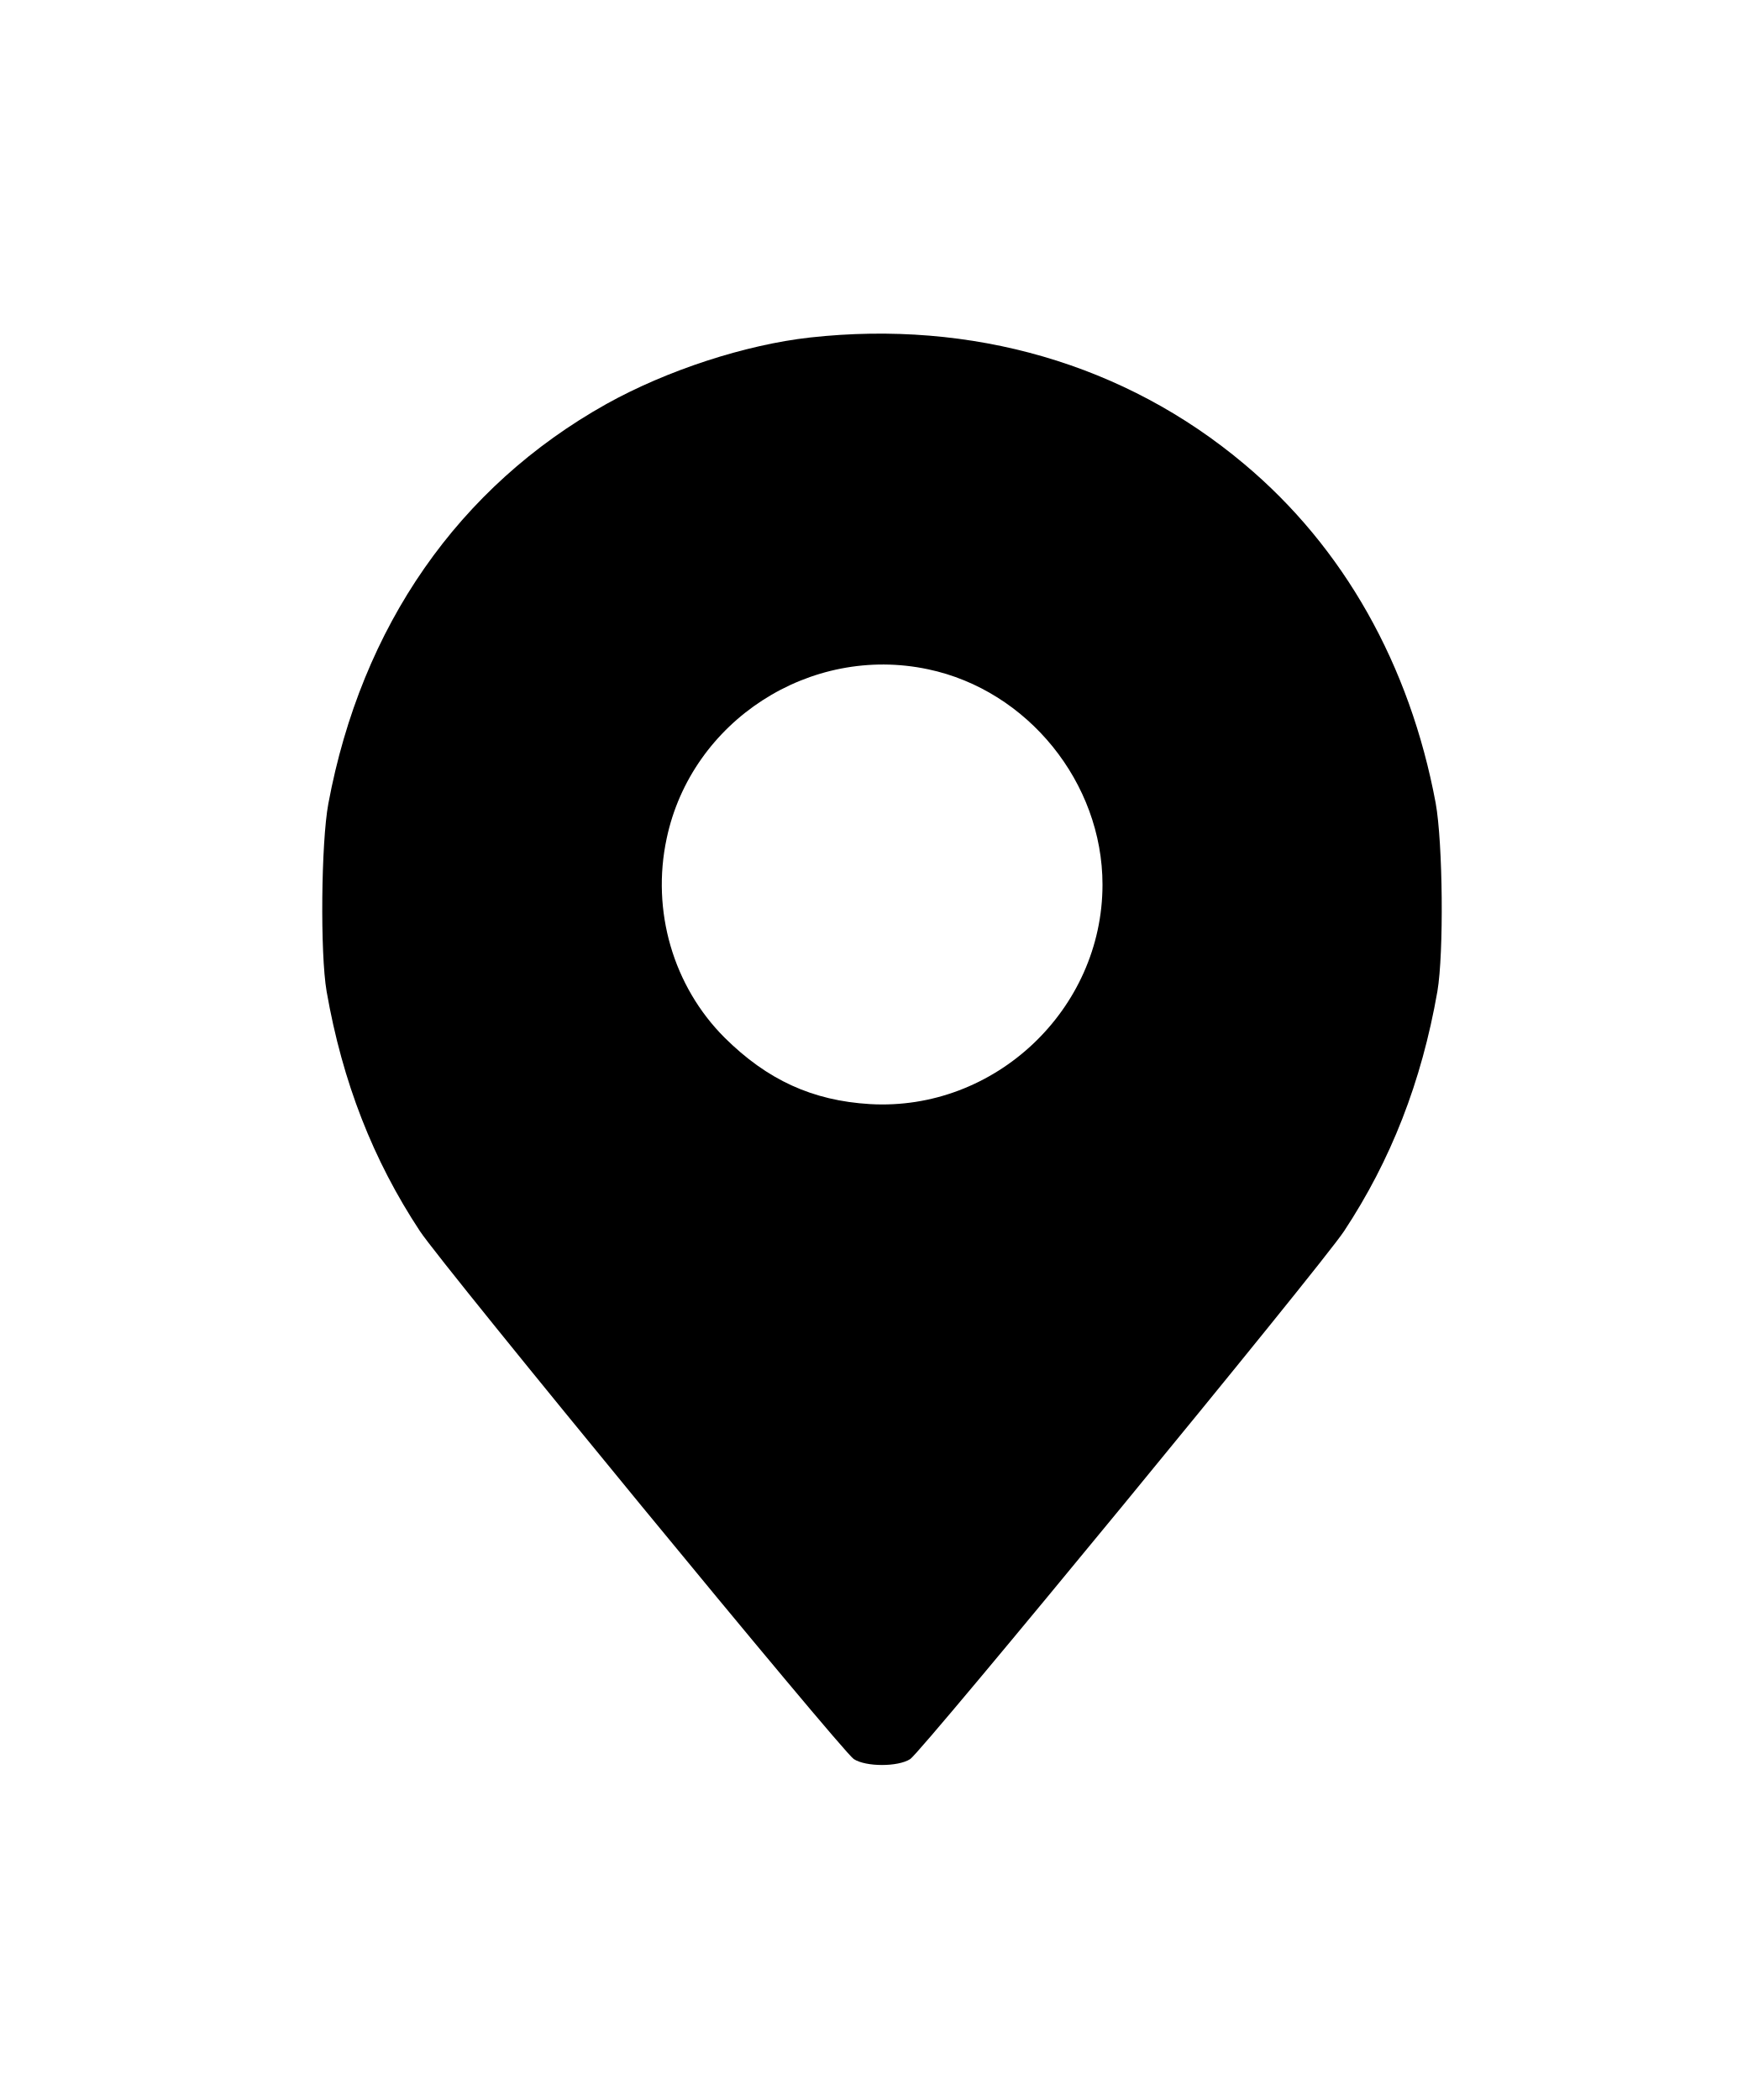
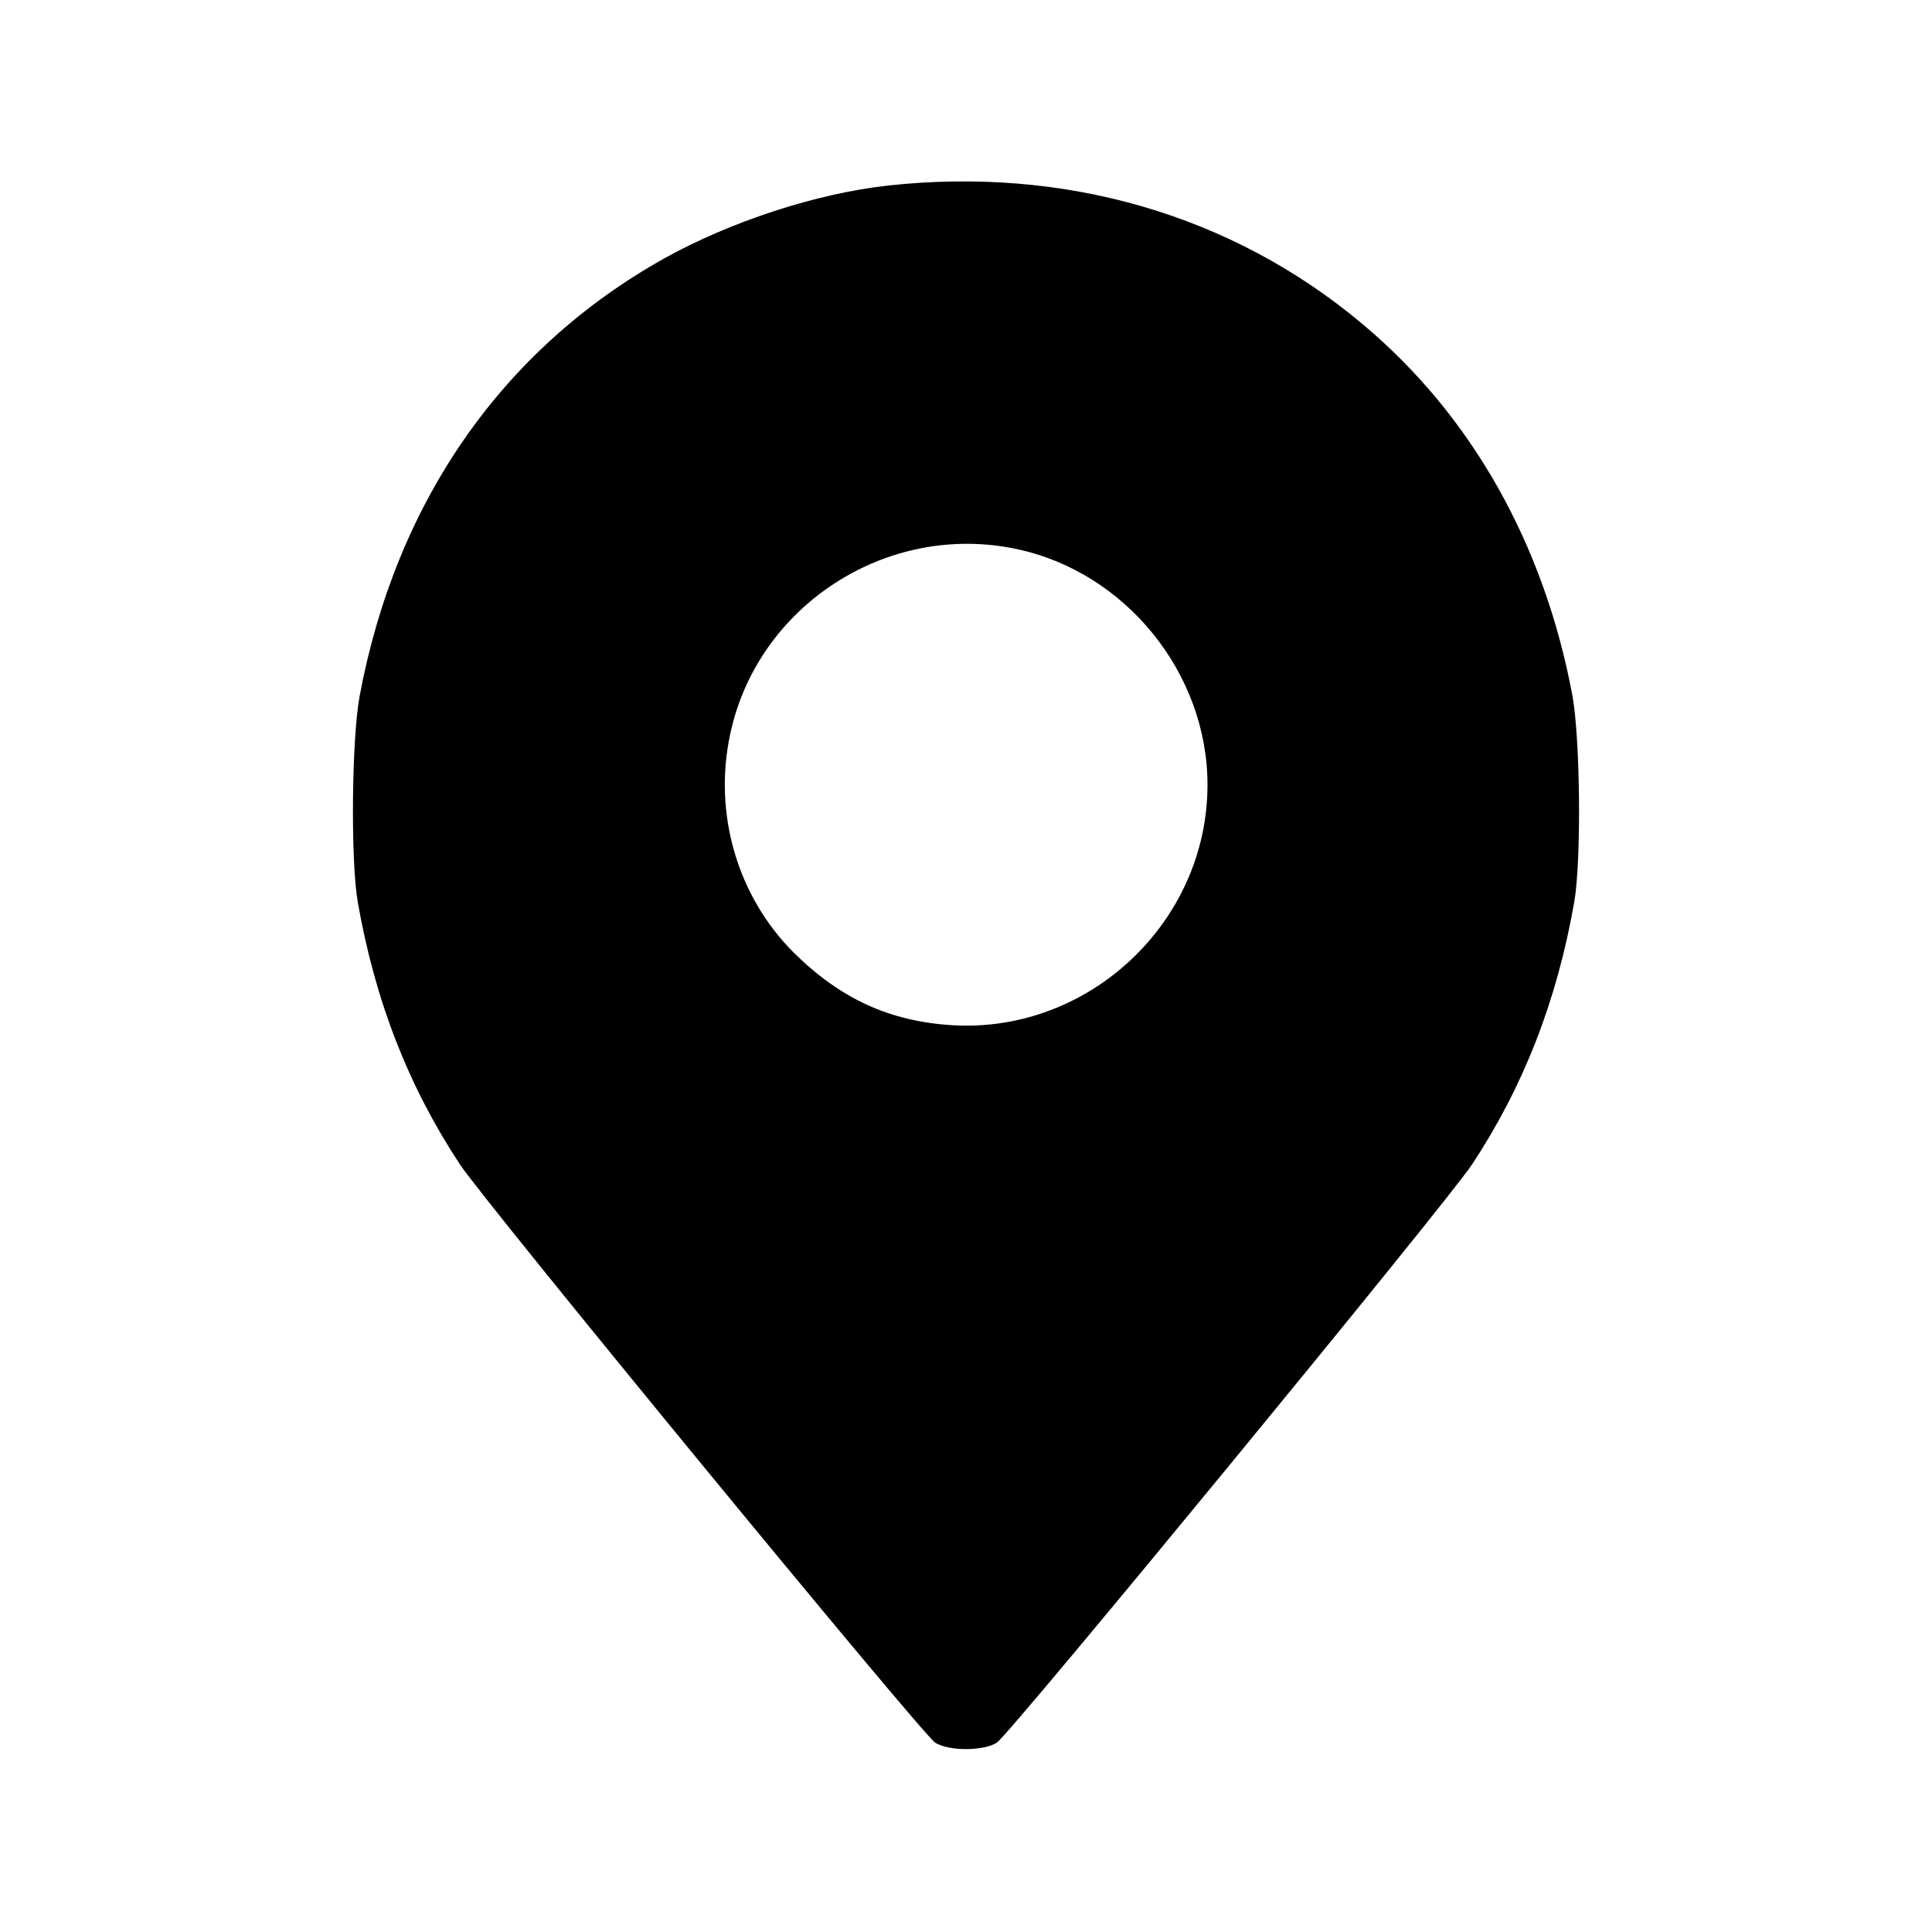
- <svg xmlns="http://www.w3.org/2000/svg" version="1.0" width="21" height="25" viewBox="0 0 512 512" preserveAspectRatio="xMidYMid meet">
+ <svg xmlns="http://www.w3.org/2000/svg" version="1.0" width="28" height="28" viewBox="0 0 512 512" preserveAspectRatio="xMidYMid meet">
  <g transform="translate(0,512) scale(0.1,-0.1)" fill="currentColor" stroke="none">
    <path d="M2351 4628 c-188 -21 -415 -95 -591 -193 -429 -240 -711 -645 -807 -1160 -21 -113 -24 -435 -5 -545 46 -263 135 -490 271 -696 69 -104 1223 -1508 1259 -1532 35 -23 129 -23 164 0 35 23 1190 1428 1259 1532 136 206 225 433 271 696 19 111 16 431 -5 547 -75 401 -267 742 -556 984 -345 290 -790 419 -1260 367z m343 -963 c289 -61 506 -329 506 -625 0 -363 -313 -658 -675 -637 -167 10 -298 70 -422 193 -149 149 -213 368 -168 578 72 341 416 564 759 491z" />
  </g>
</svg>
